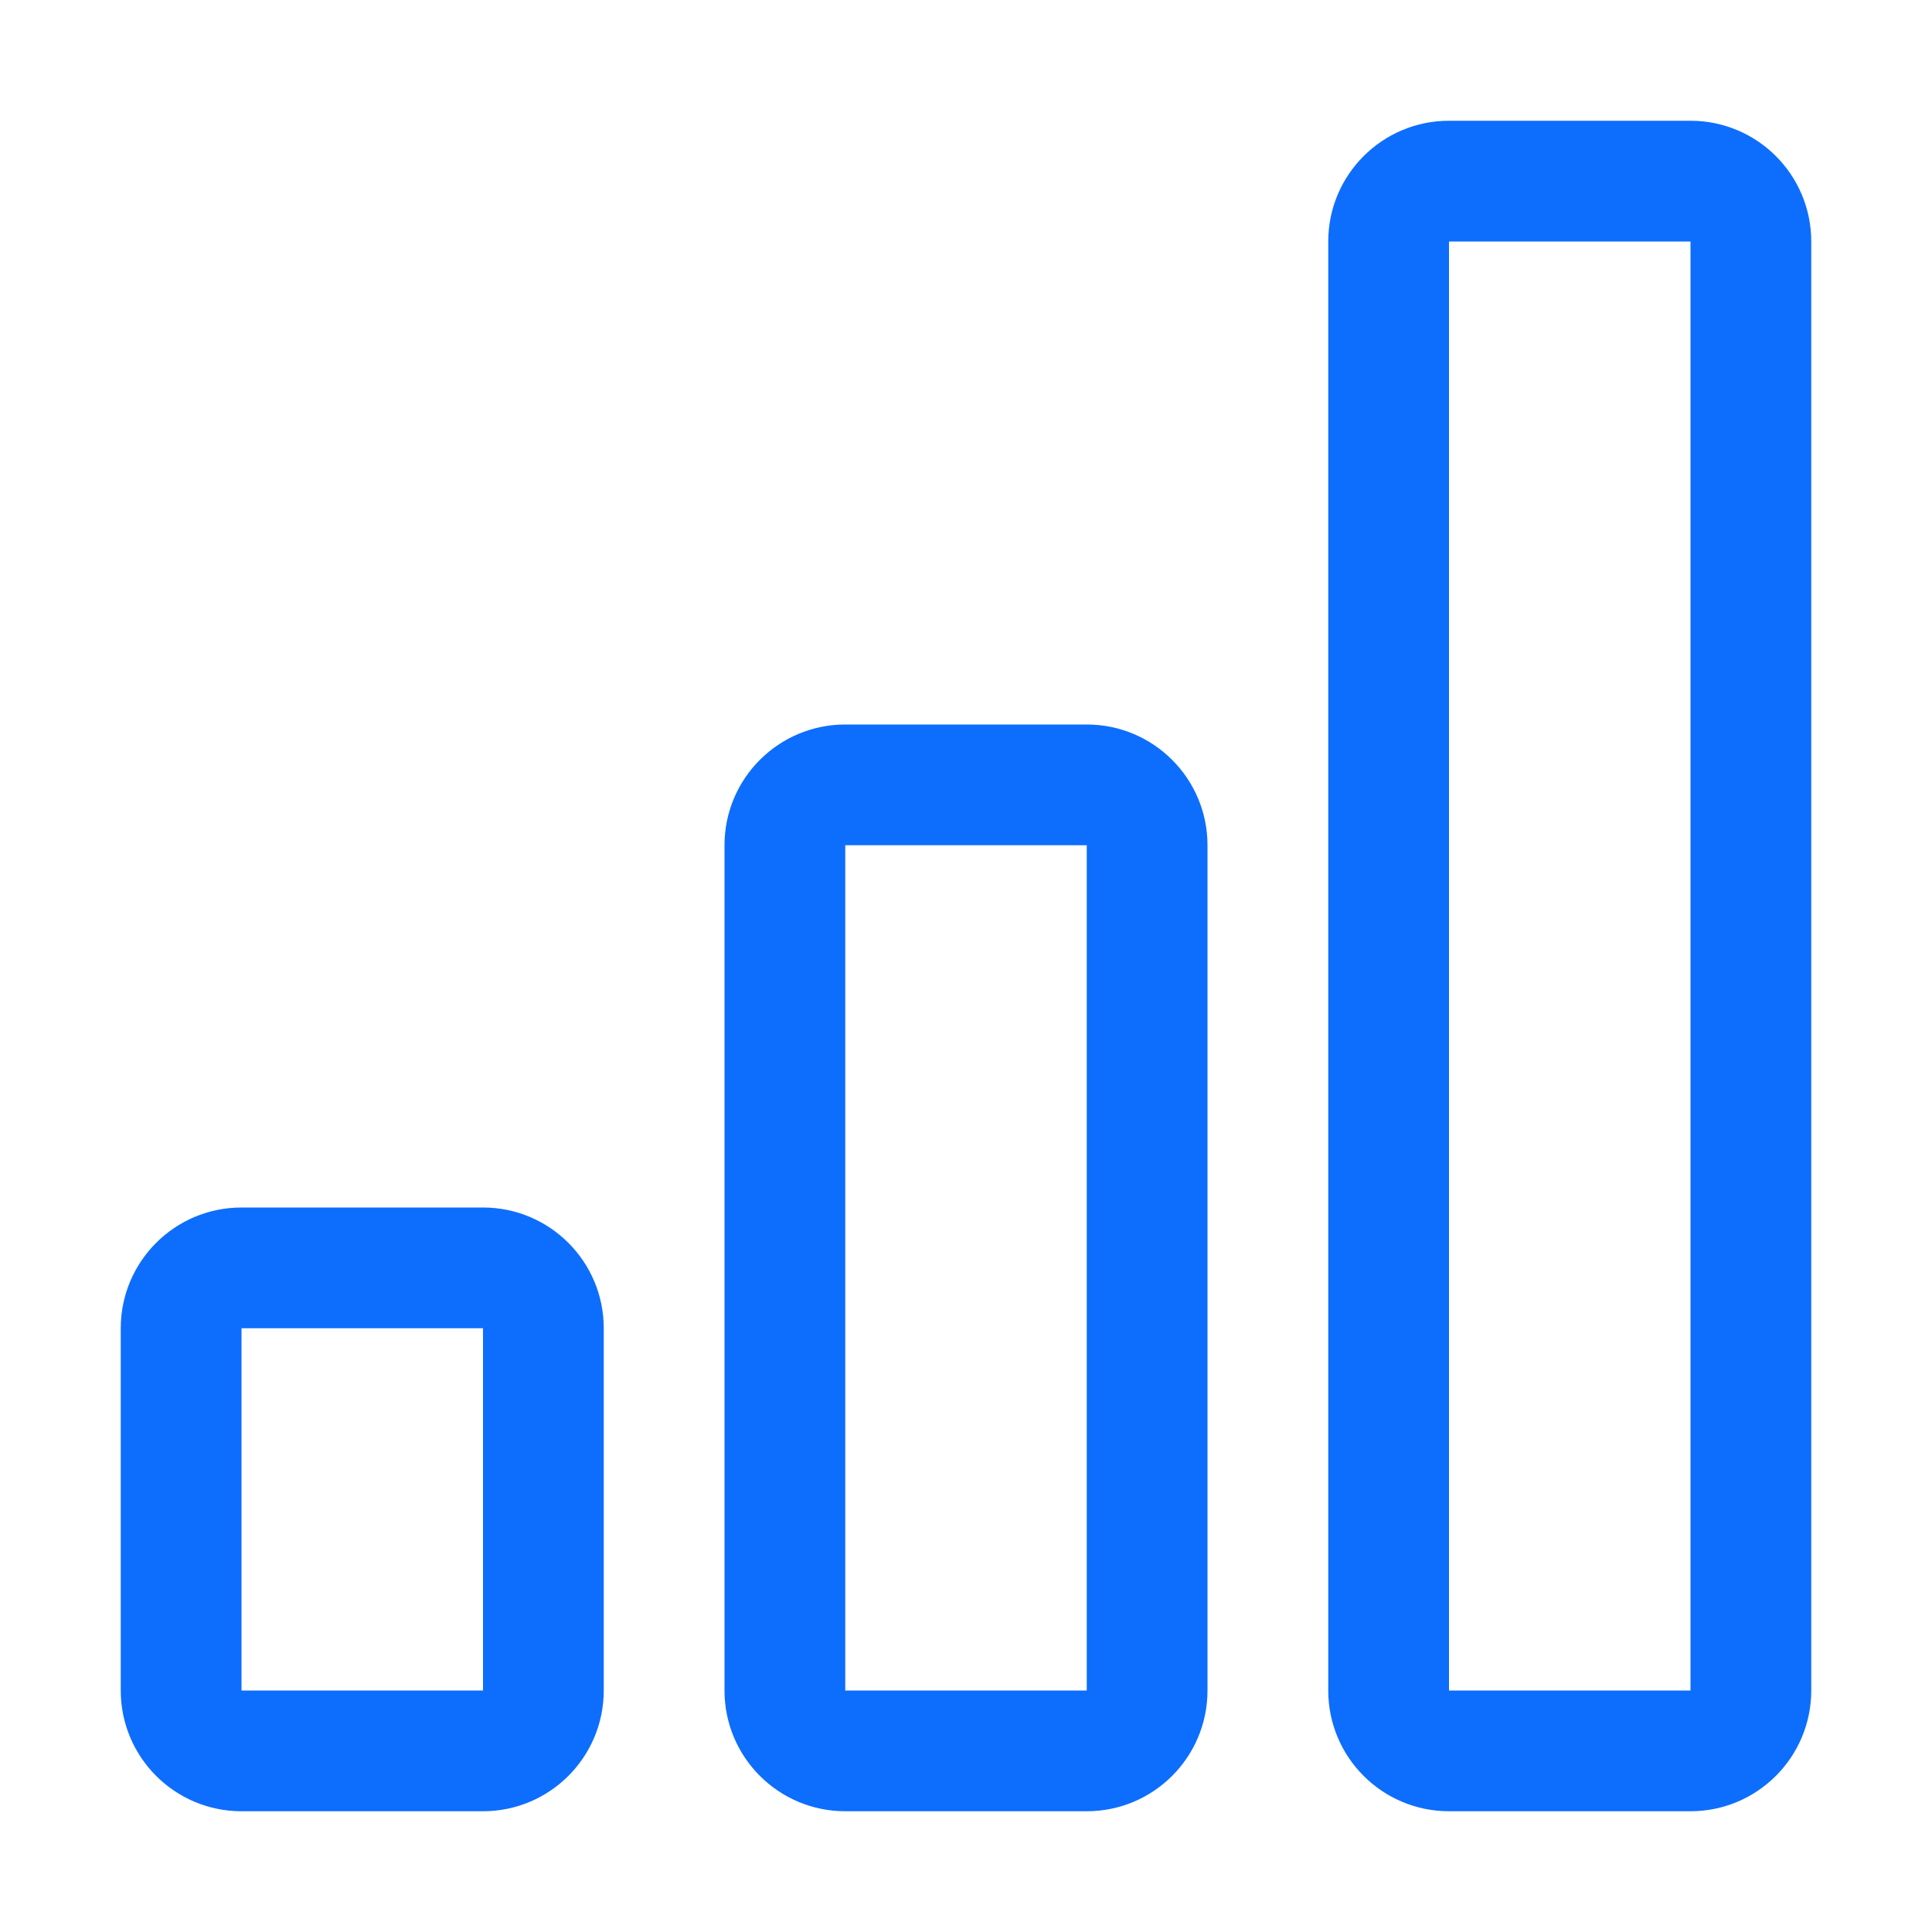
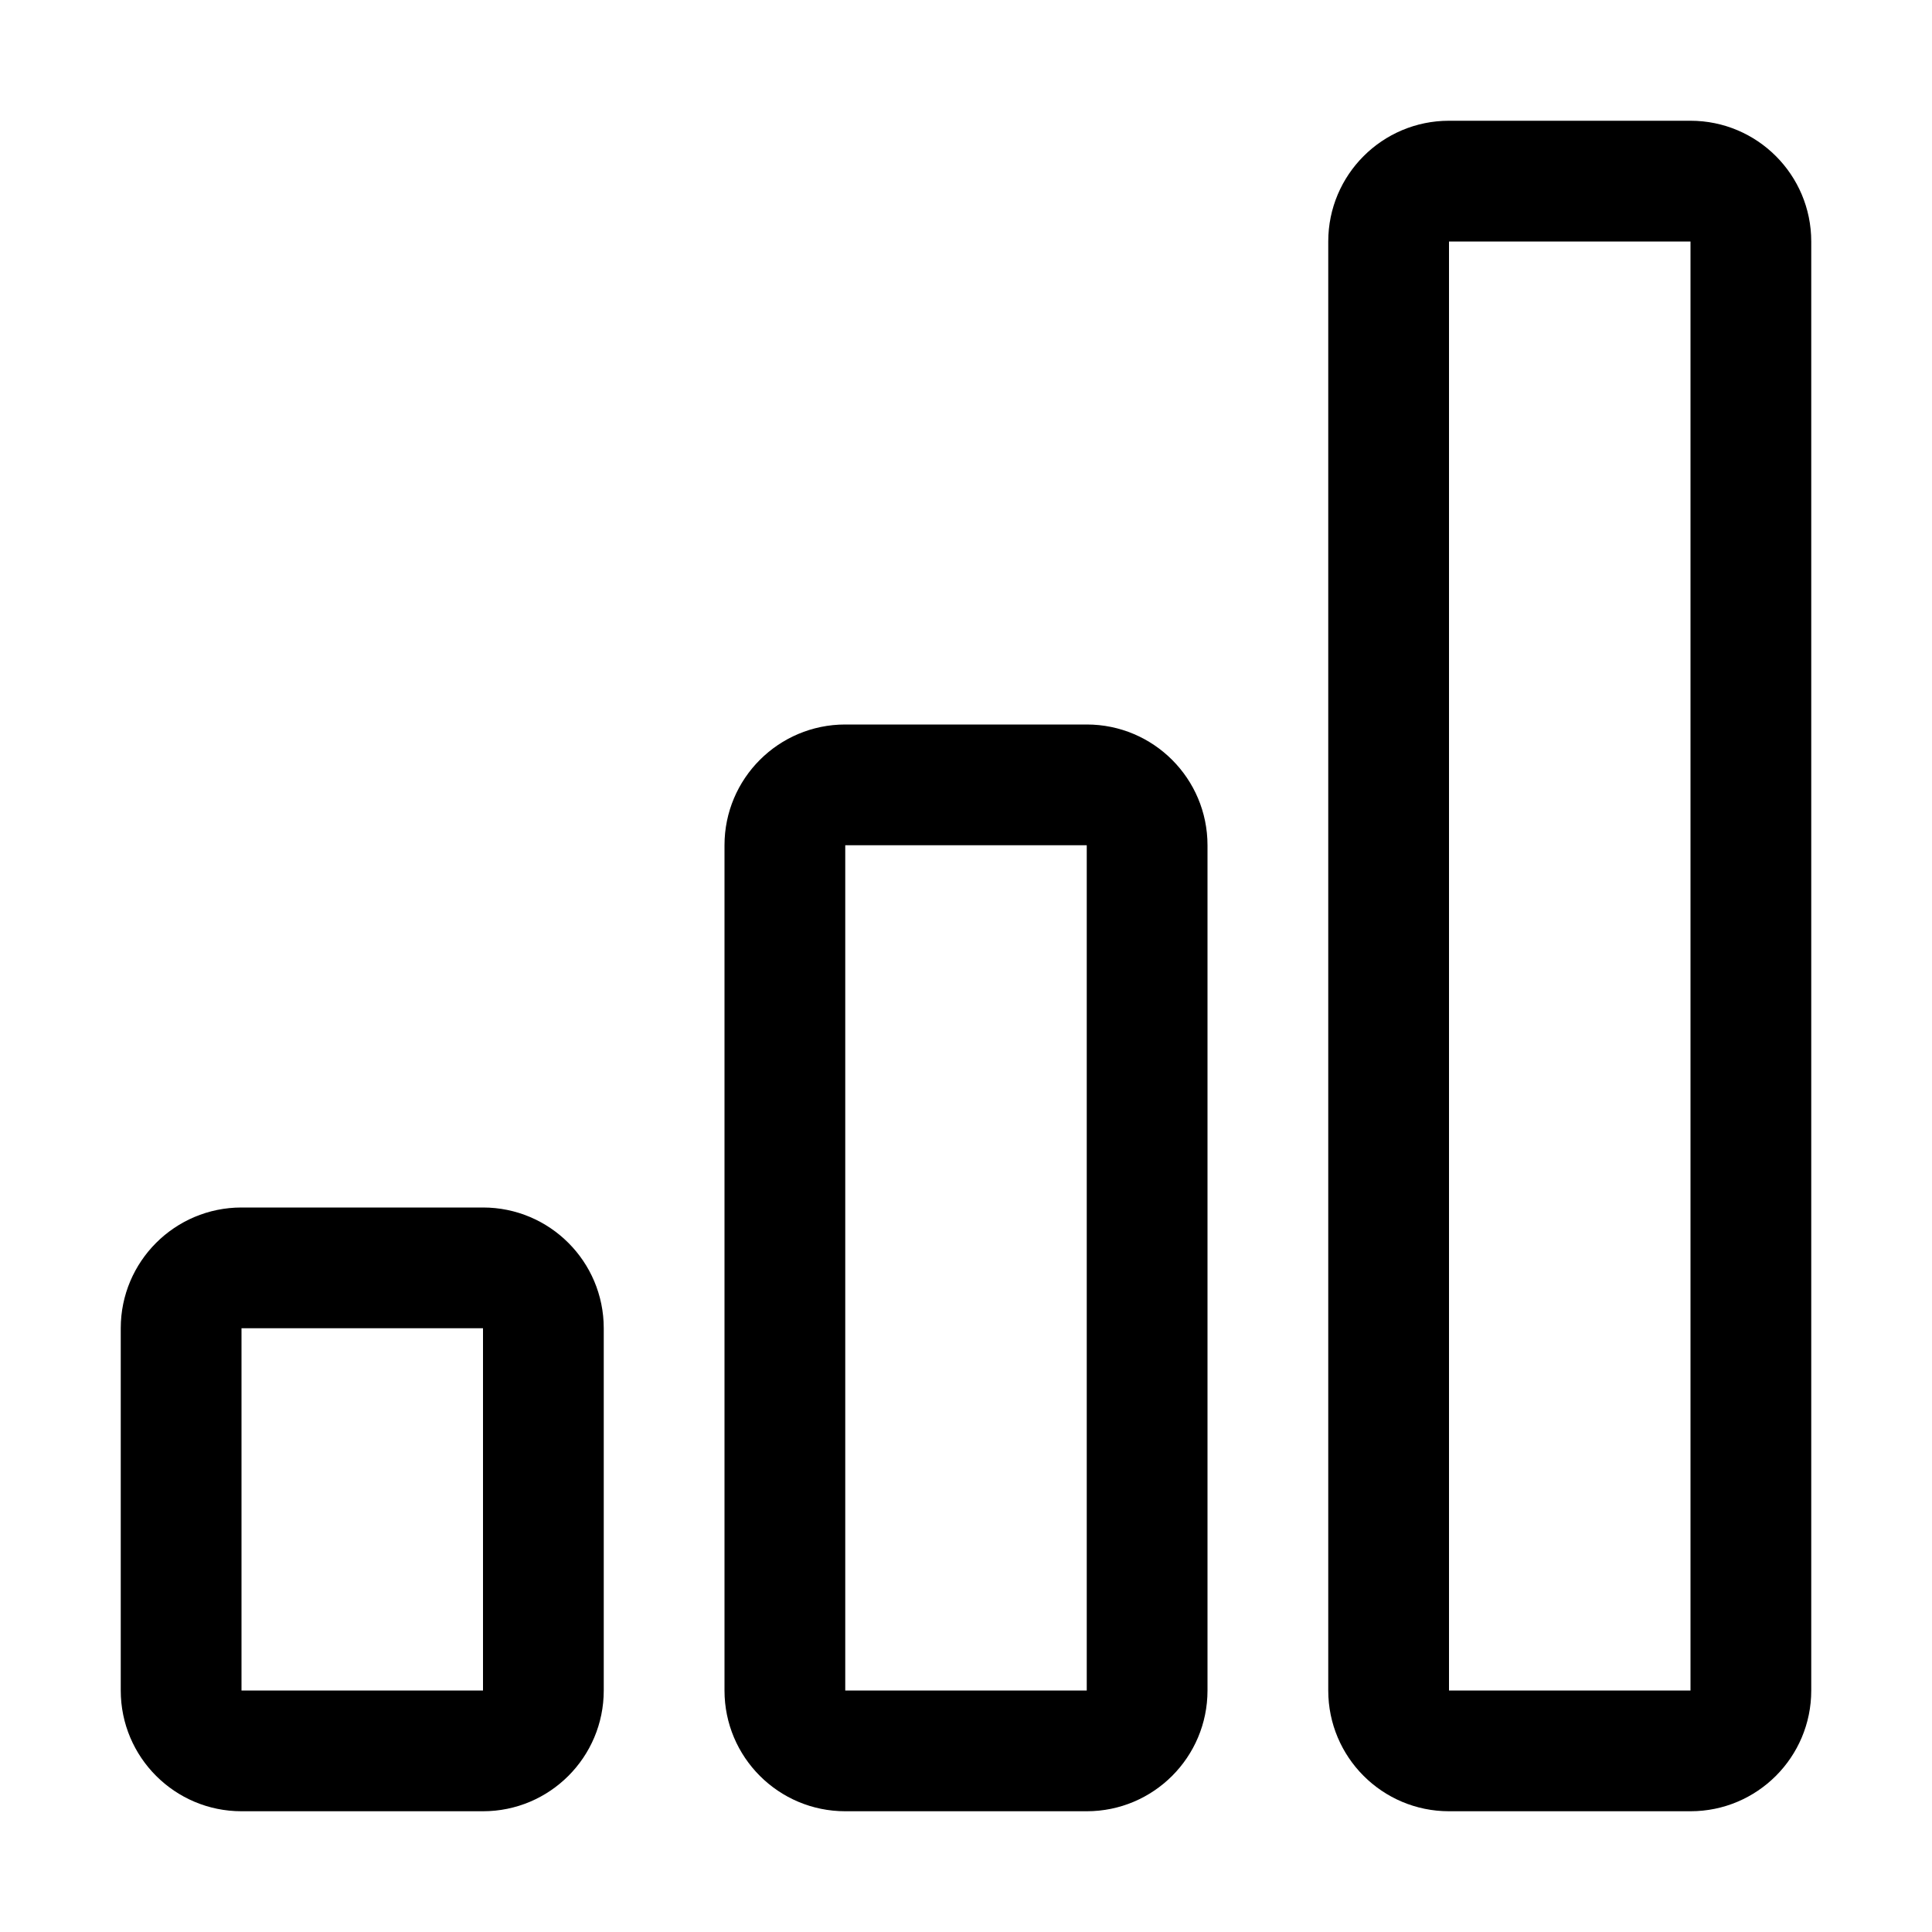
- <svg xmlns="http://www.w3.org/2000/svg" width="16" height="16" fill="#0d6efd" class="bi bi-bar-chart" viewBox="0 0 16 16">
+ <svg xmlns="http://www.w3.org/2000/svg" width="16" height="16" fill="currentColor" class="bi bi-bar-chart" viewBox="0 0 16 16">
  <path d="M4 11H2v3h2v-3zm5-4H7v7h2V7zm5-5v12h-2V2h2zm-2-1a1 1 0 0 0-1 1v12a1 1 0 0 0 1 1h2a1 1 0 0 0 1-1V2a1 1 0 0 0-1-1h-2zM6 7a1 1 0 0 1 1-1h2a1 1 0 0 1 1 1v7a1 1 0 0 1-1 1H7a1 1 0 0 1-1-1V7zm-5 4a1 1 0 0 1 1-1h2a1 1 0 0 1 1 1v3a1 1 0 0 1-1 1H2a1 1 0 0 1-1-1v-3z" />
</svg>
